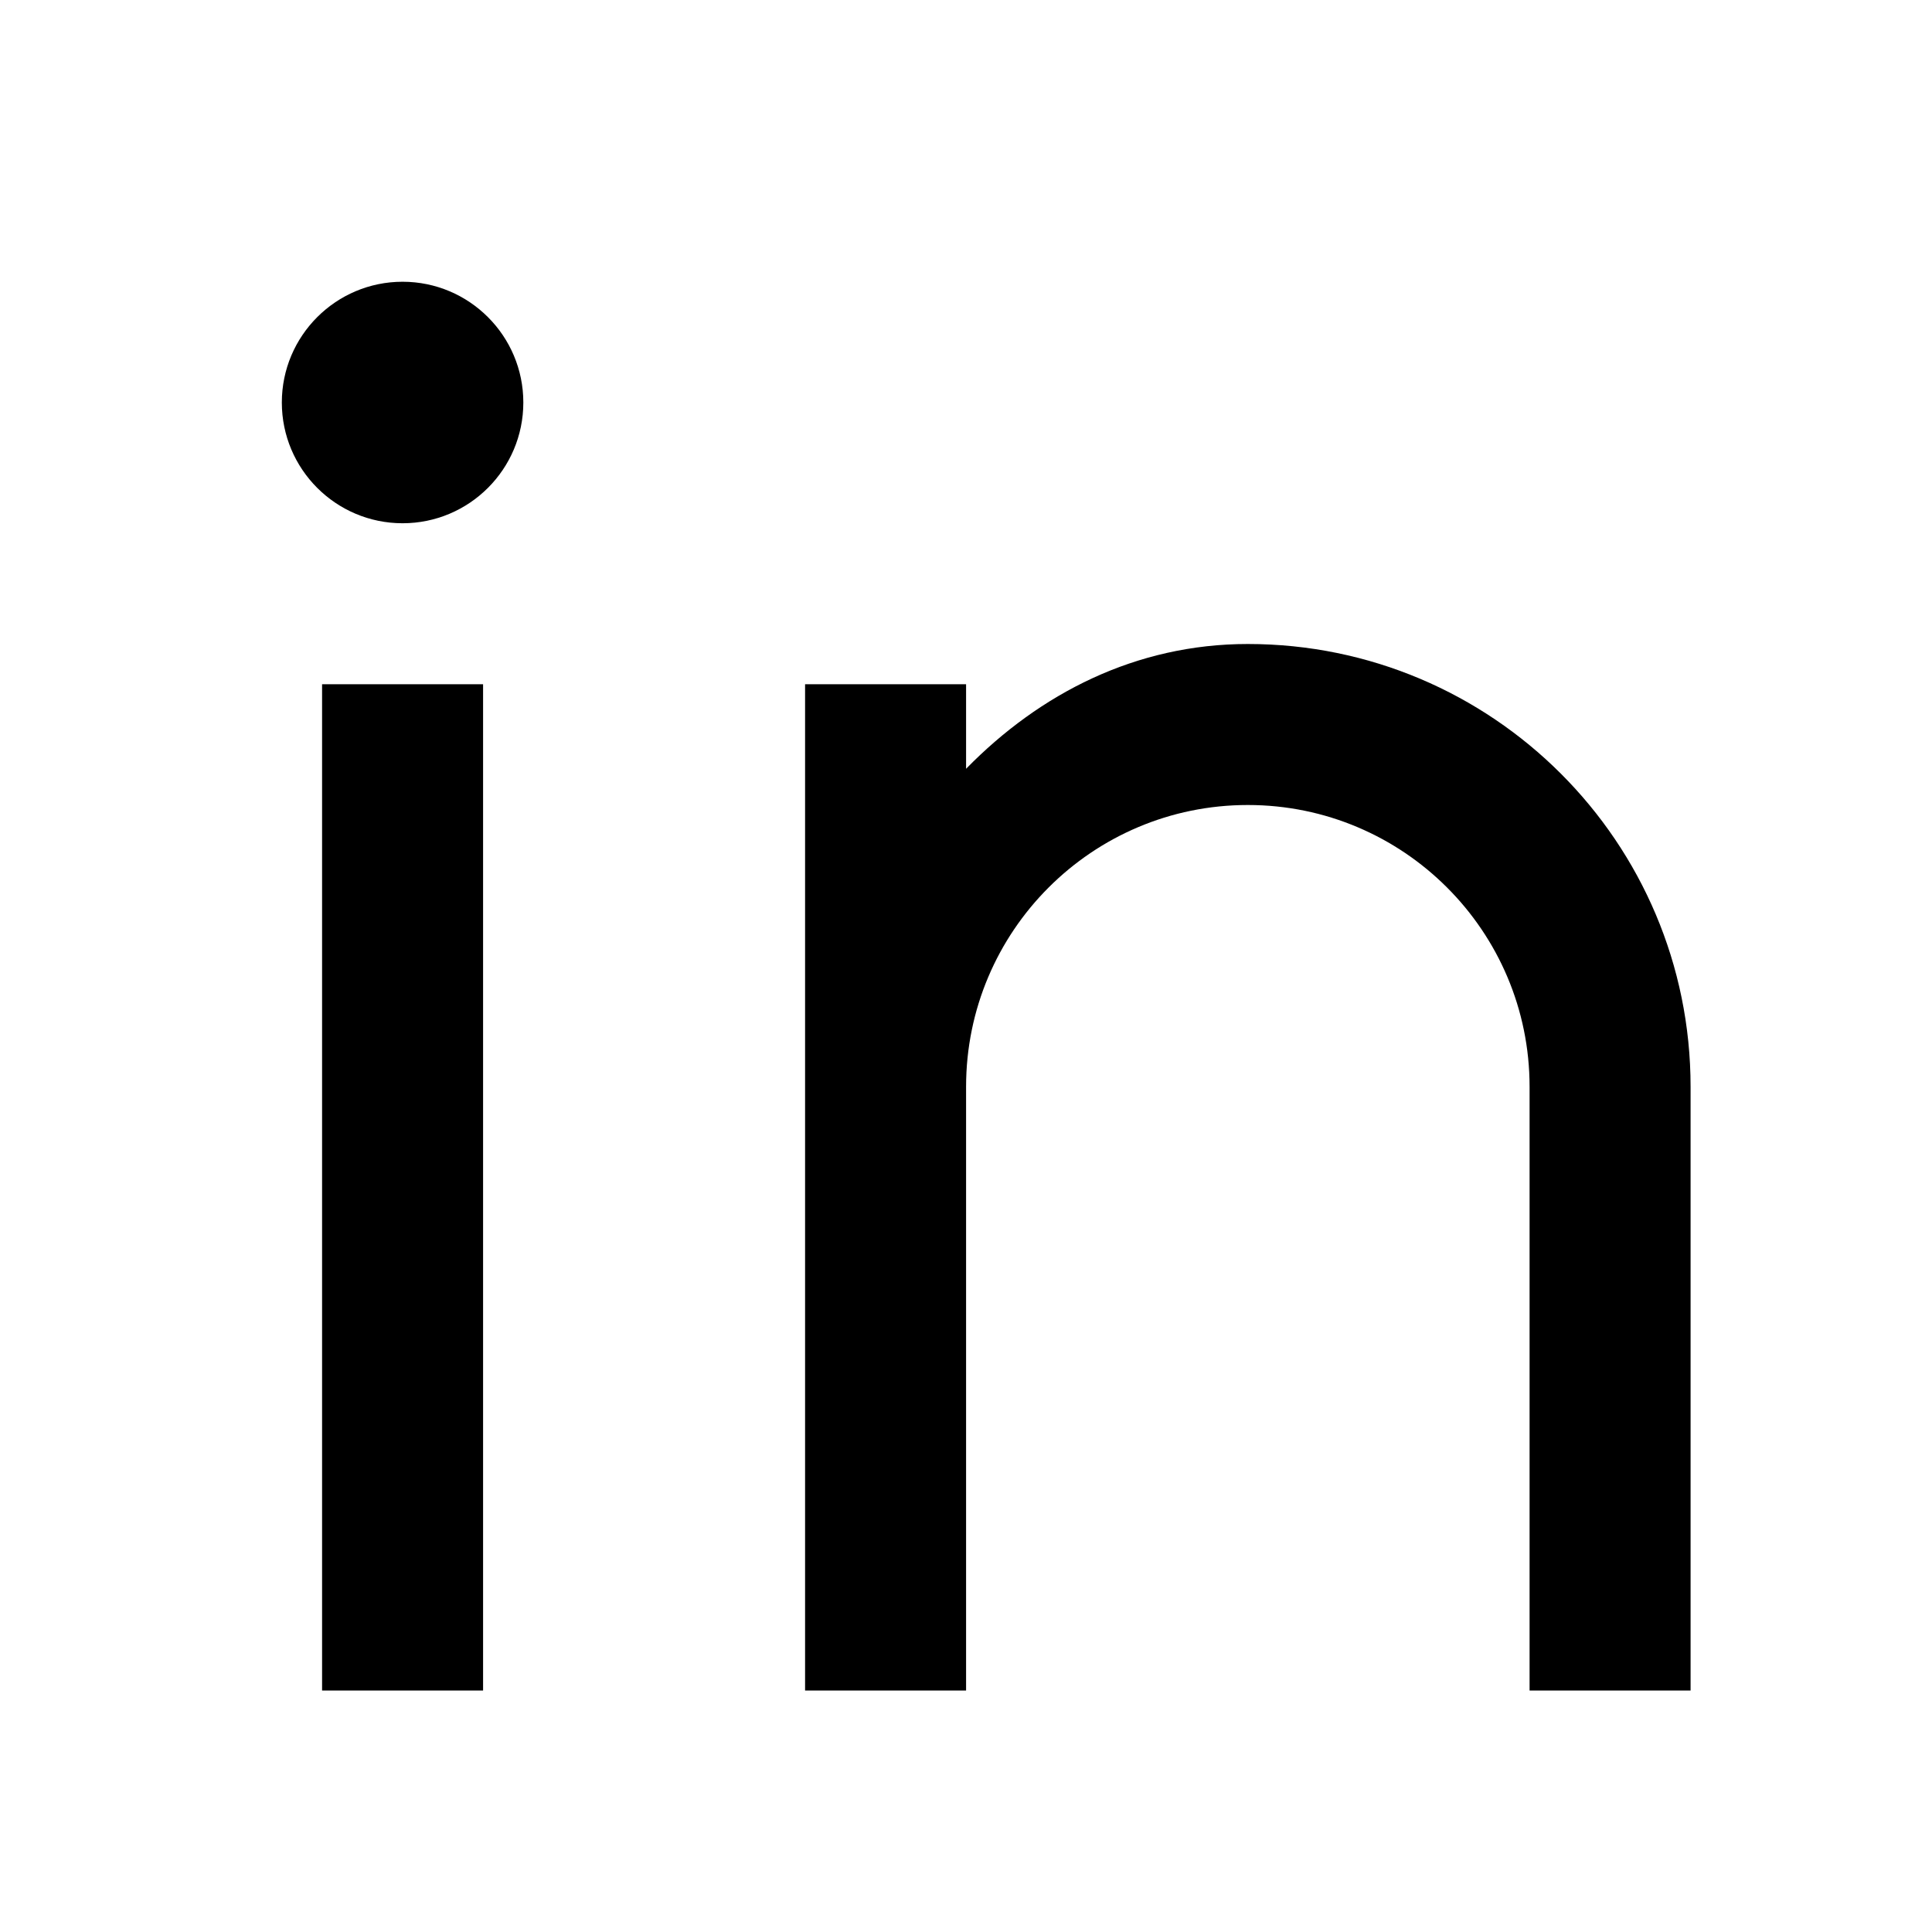
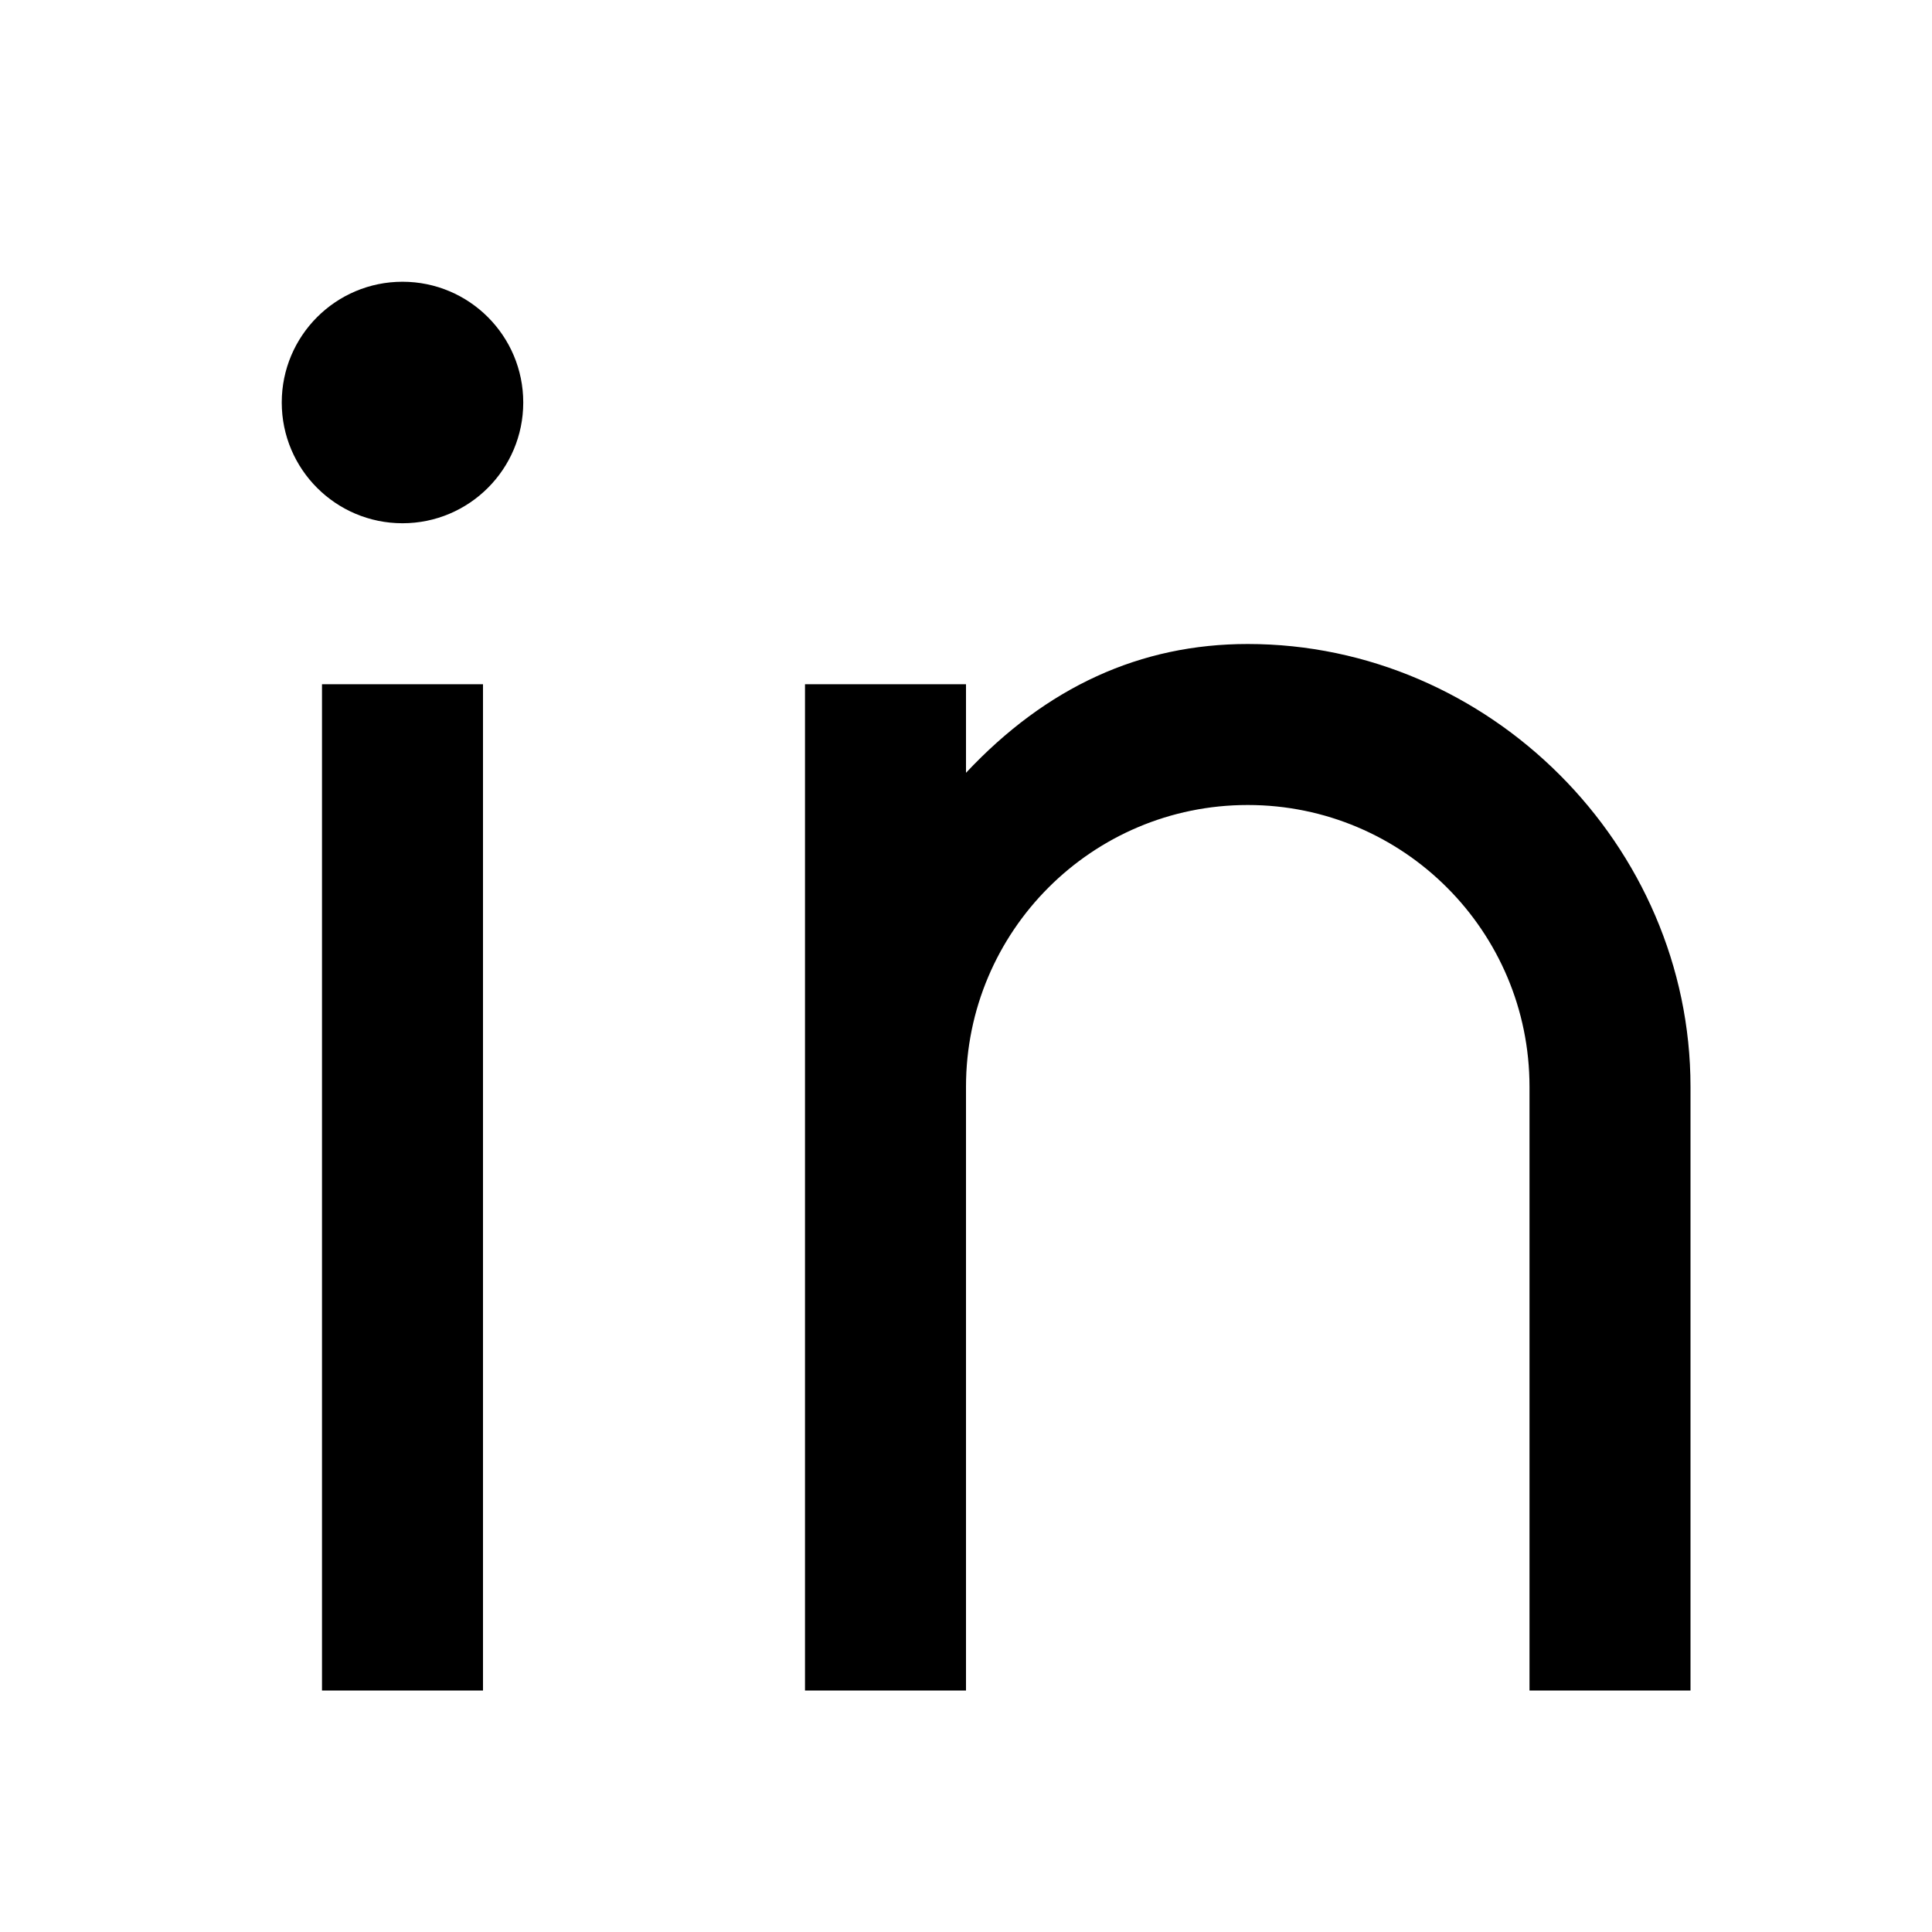
- <svg xmlns="http://www.w3.org/2000/svg" viewBox="0 0 24 24" fill="currentColor">
-   <path d="M12.001 9.55C12.918 8.613 14.112 8 15.501 8C18.538 8 21.001 10.462 21.001 13.5V21H19.001V13.5C19.001 11.567 17.434 10 15.501 10C13.568 10 12.001 11.567 12.001 13.5V21H10.001V8.5H12.001V9.55ZM5.001 6.5C4.173 6.5 3.501 5.828 3.501 5C3.501 4.172 4.173 3.5 5.001 3.5C5.829 3.5 6.501 4.172 6.501 5C6.501 5.828 5.829 6.5 5.001 6.5ZM4.001 8.5H6.001V21H4.001V8.5Z" />
+ <svg xmlns="http://www.w3.org/2000/svg" fill="currentColor" viewBox="0 0 24 24">
+   <path d="M12 9.6Q13.5 8 15.5 8c3 0 5.5 2.5 5.5 5.5V21h-2v-7.5a3.5 3.5 0 1 0-7 0V21h-2V8.5h2zM5 6.5a1.5 1.5 0 1 1 0-3 1.5 1.5 0 0 1 0 3m-1 2h2V21H4z" />
</svg>
